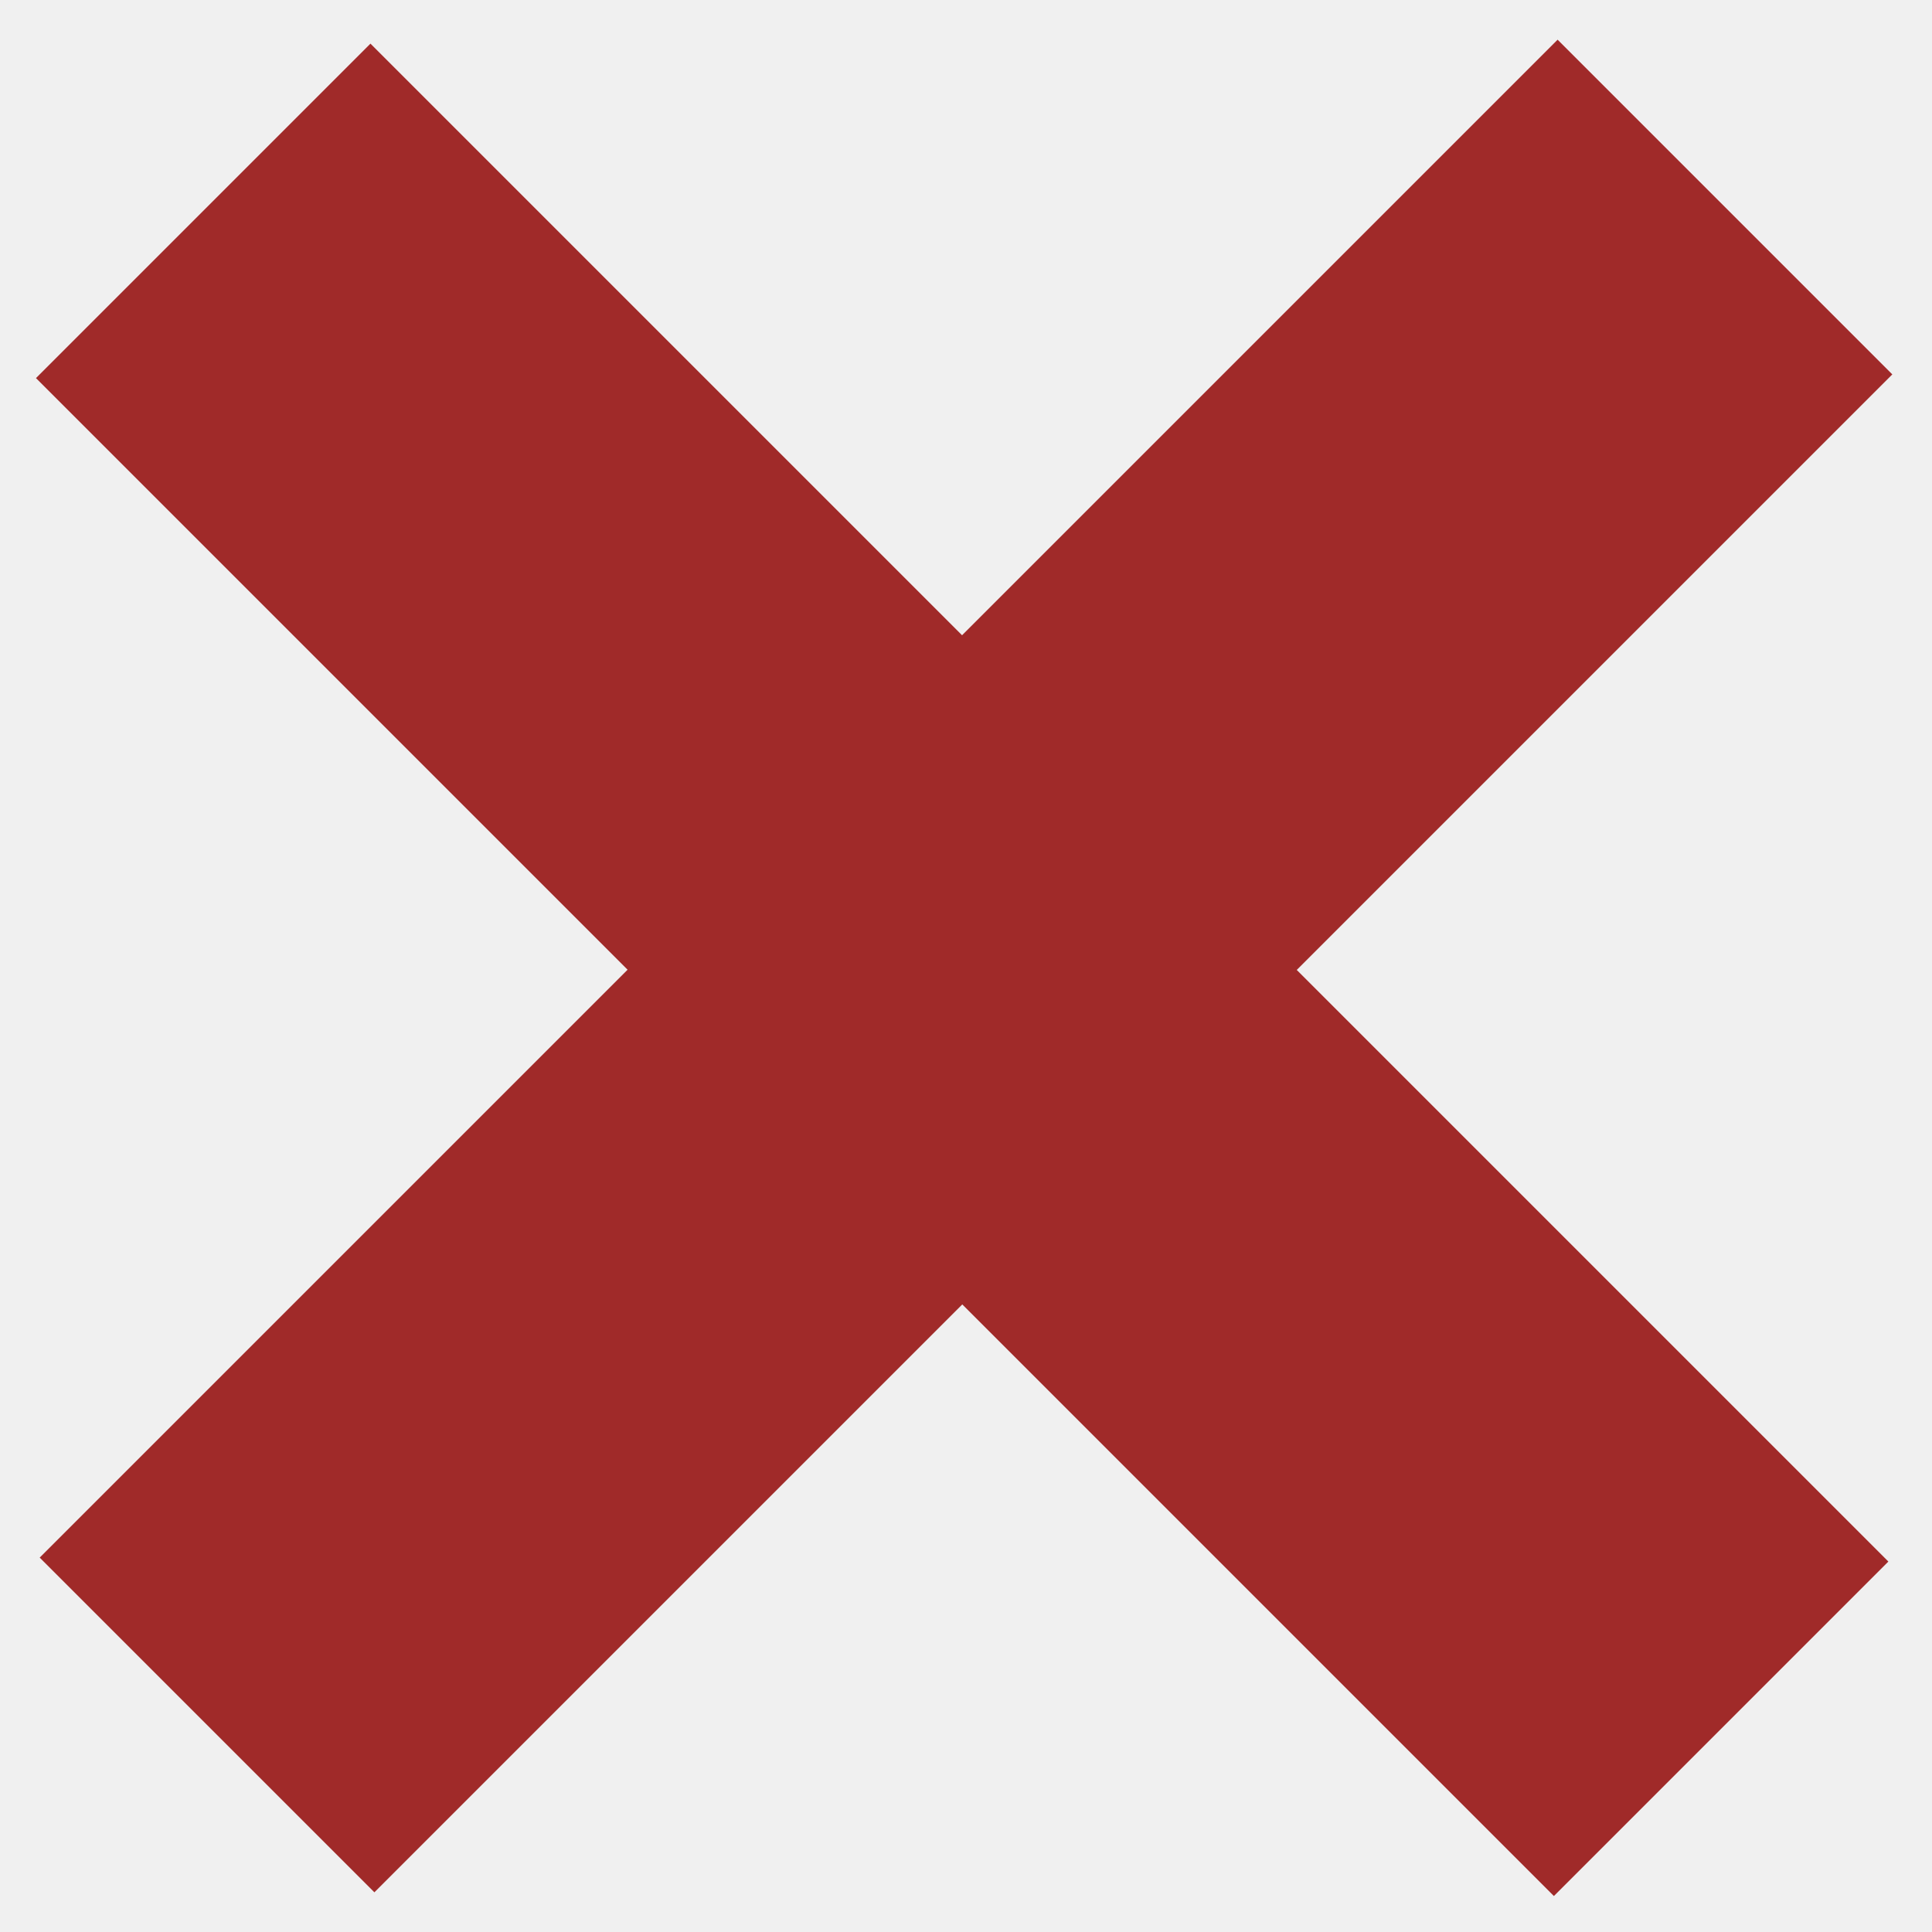
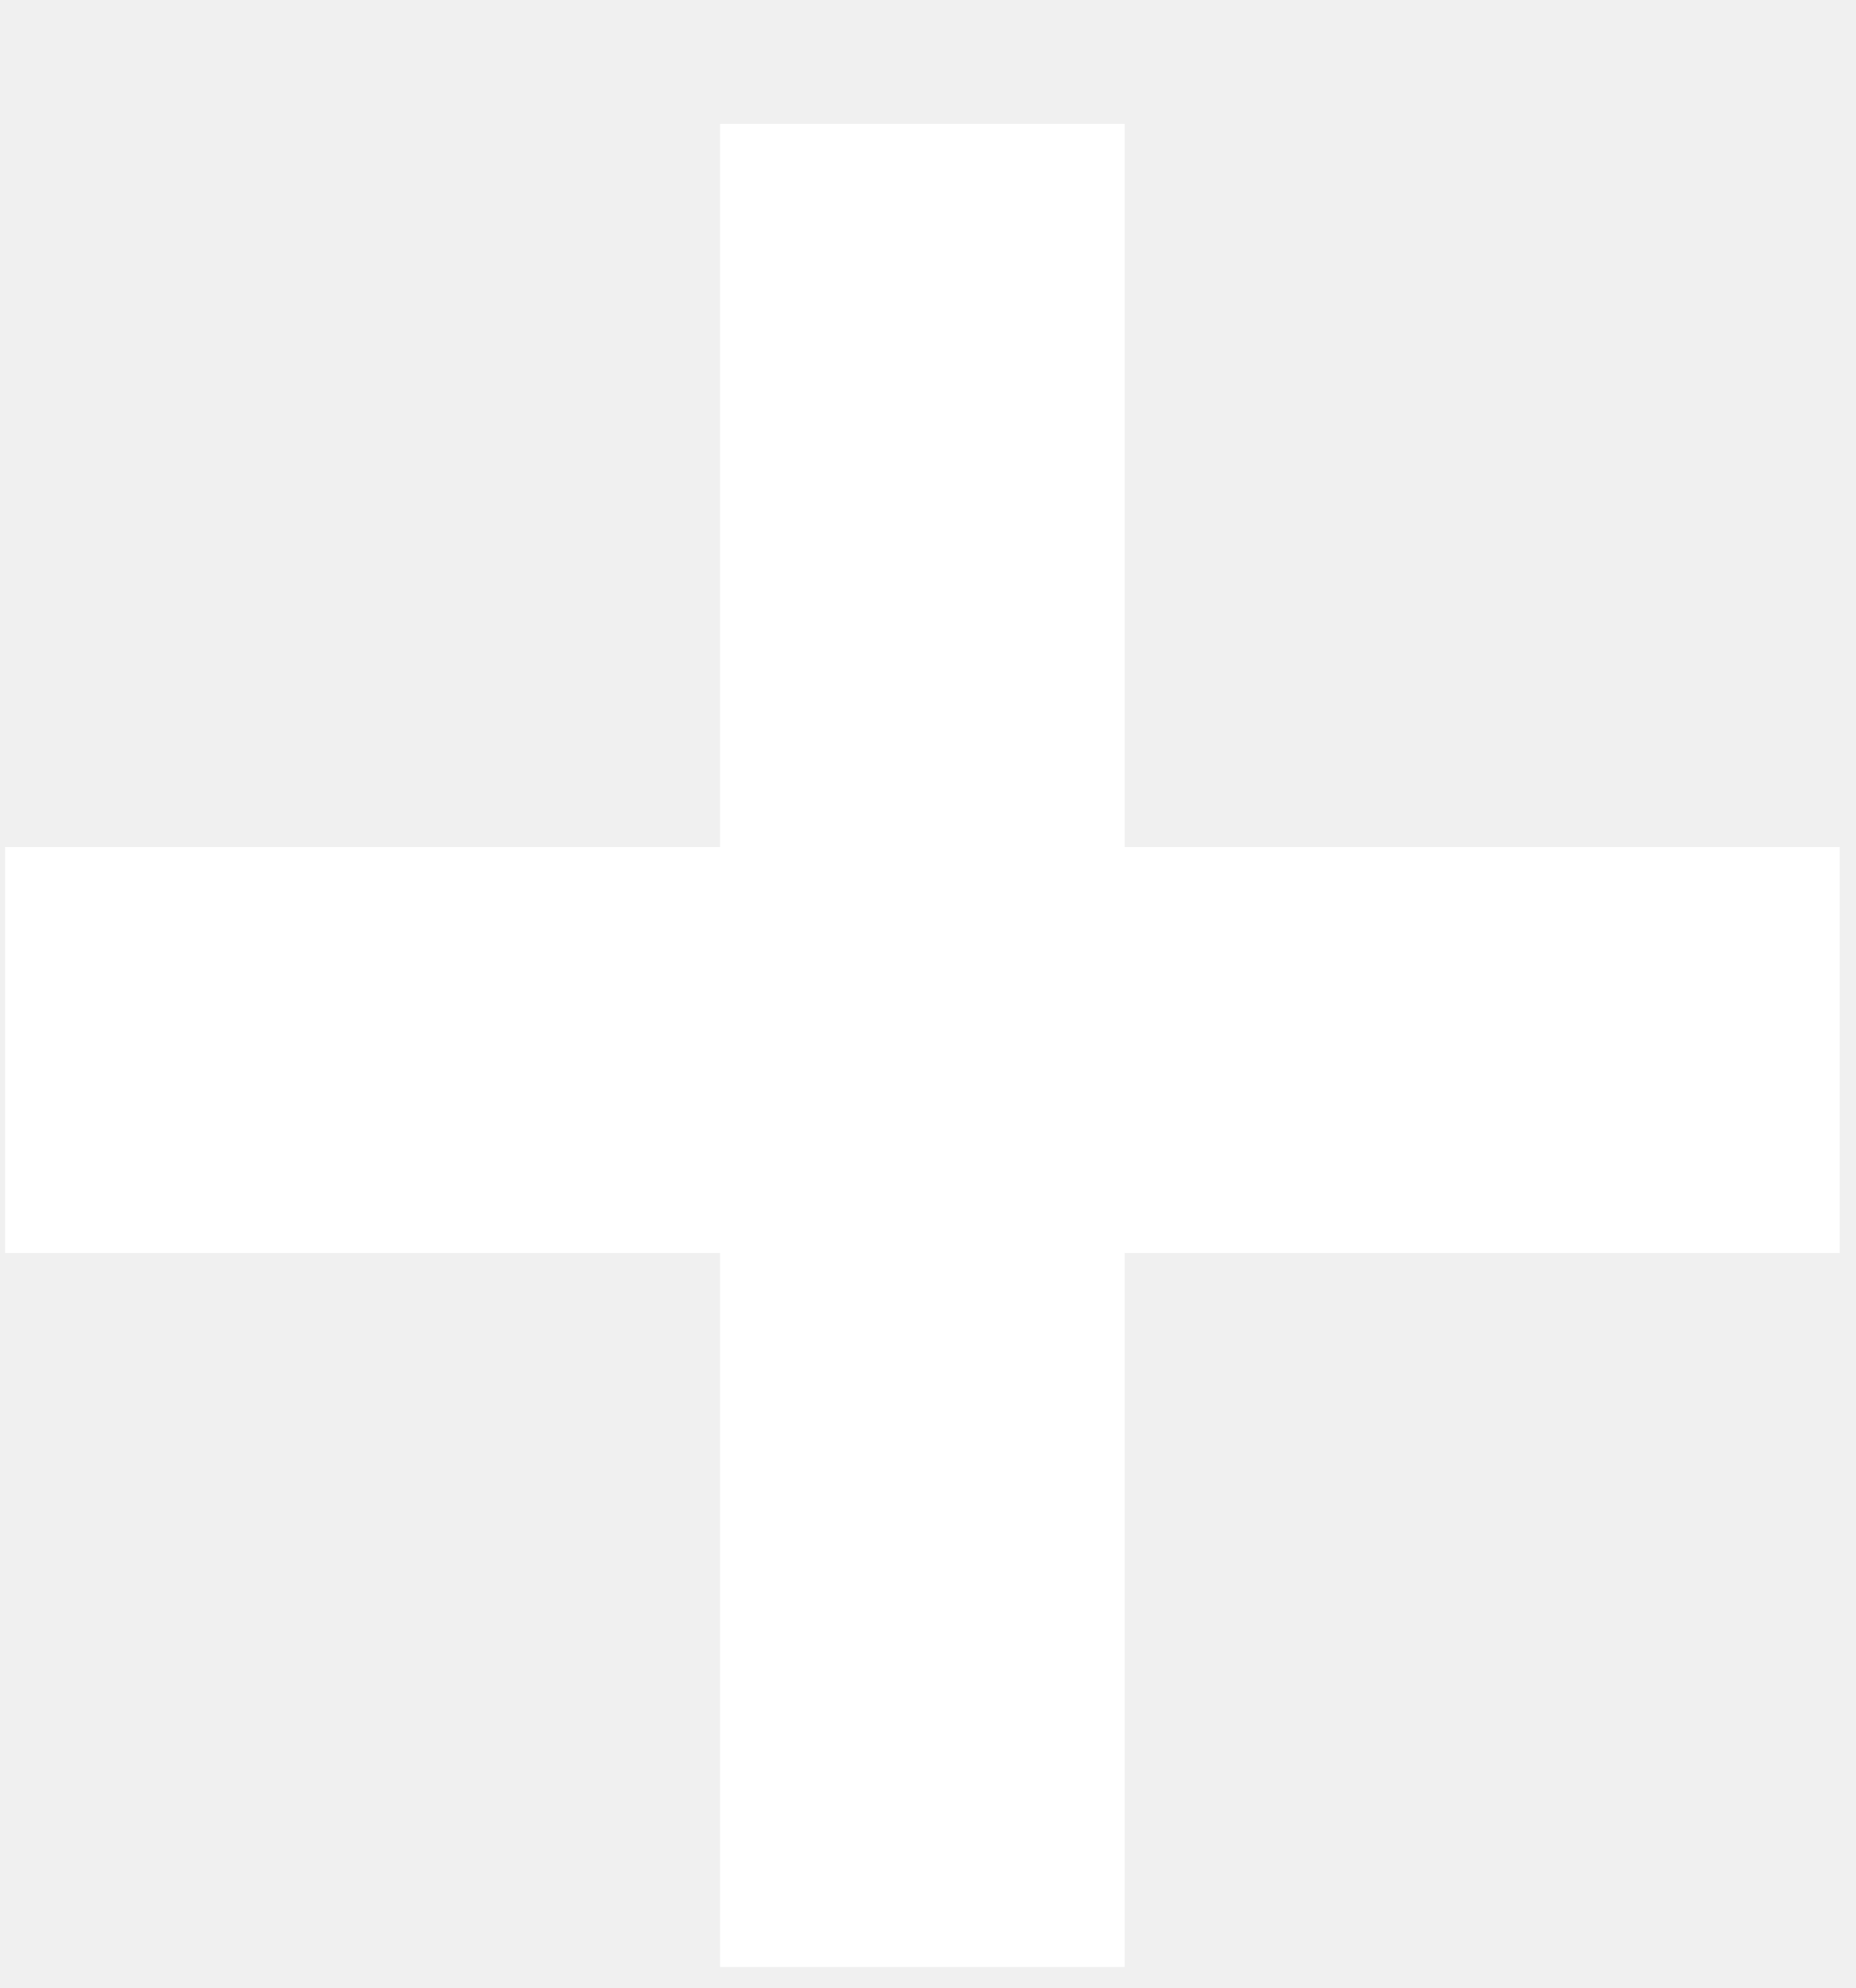
- <svg xmlns="http://www.w3.org/2000/svg" width="18px" height="18px" viewBox="0 0 18 18" version="1.1">
+ <svg xmlns="http://www.w3.org/2000/svg" width="14px" height="15px" viewBox="0 0 14 15" version="1.1">
  <defs />
  <g id="rework" stroke="none" stroke-width="1" fill="none" fill-rule="evenodd">
-     <g id="Group-14" transform="translate(-309, -18)" fill="#A02A29">
-       <polygon id="+" transform="translate(318, 27) rotate(45) translate(-318, -27) " points="315.795 29.254 308 29.254 308 24.847 315.795 24.847 315.795 17 320.205 17 320.205 24.847 328 24.847 328 29.254 320.205 29.254 320.205 37 315.795 37" />
+     <g id="1B.-Home-not-available-Copy-8" transform="translate(-327, -643)" fill="#FFFFFF">
+       <g id="Group-10" transform="translate(313, 630)">
+         <g id="Group-8-Copy" transform="translate(0.55437, 0.400853)">
+           <polygon id="+" points="18.879 22.054 13.484 22.054 13.484 18.99 18.879 18.99 18.879 13.534 21.932 13.534 21.932 18.99 27.327 18.99 27.327 22.054 21.932 22.054 21.932 27.441 18.879 27.441" />
+         </g>
+       </g>
    </g>
  </g>
</svg>
